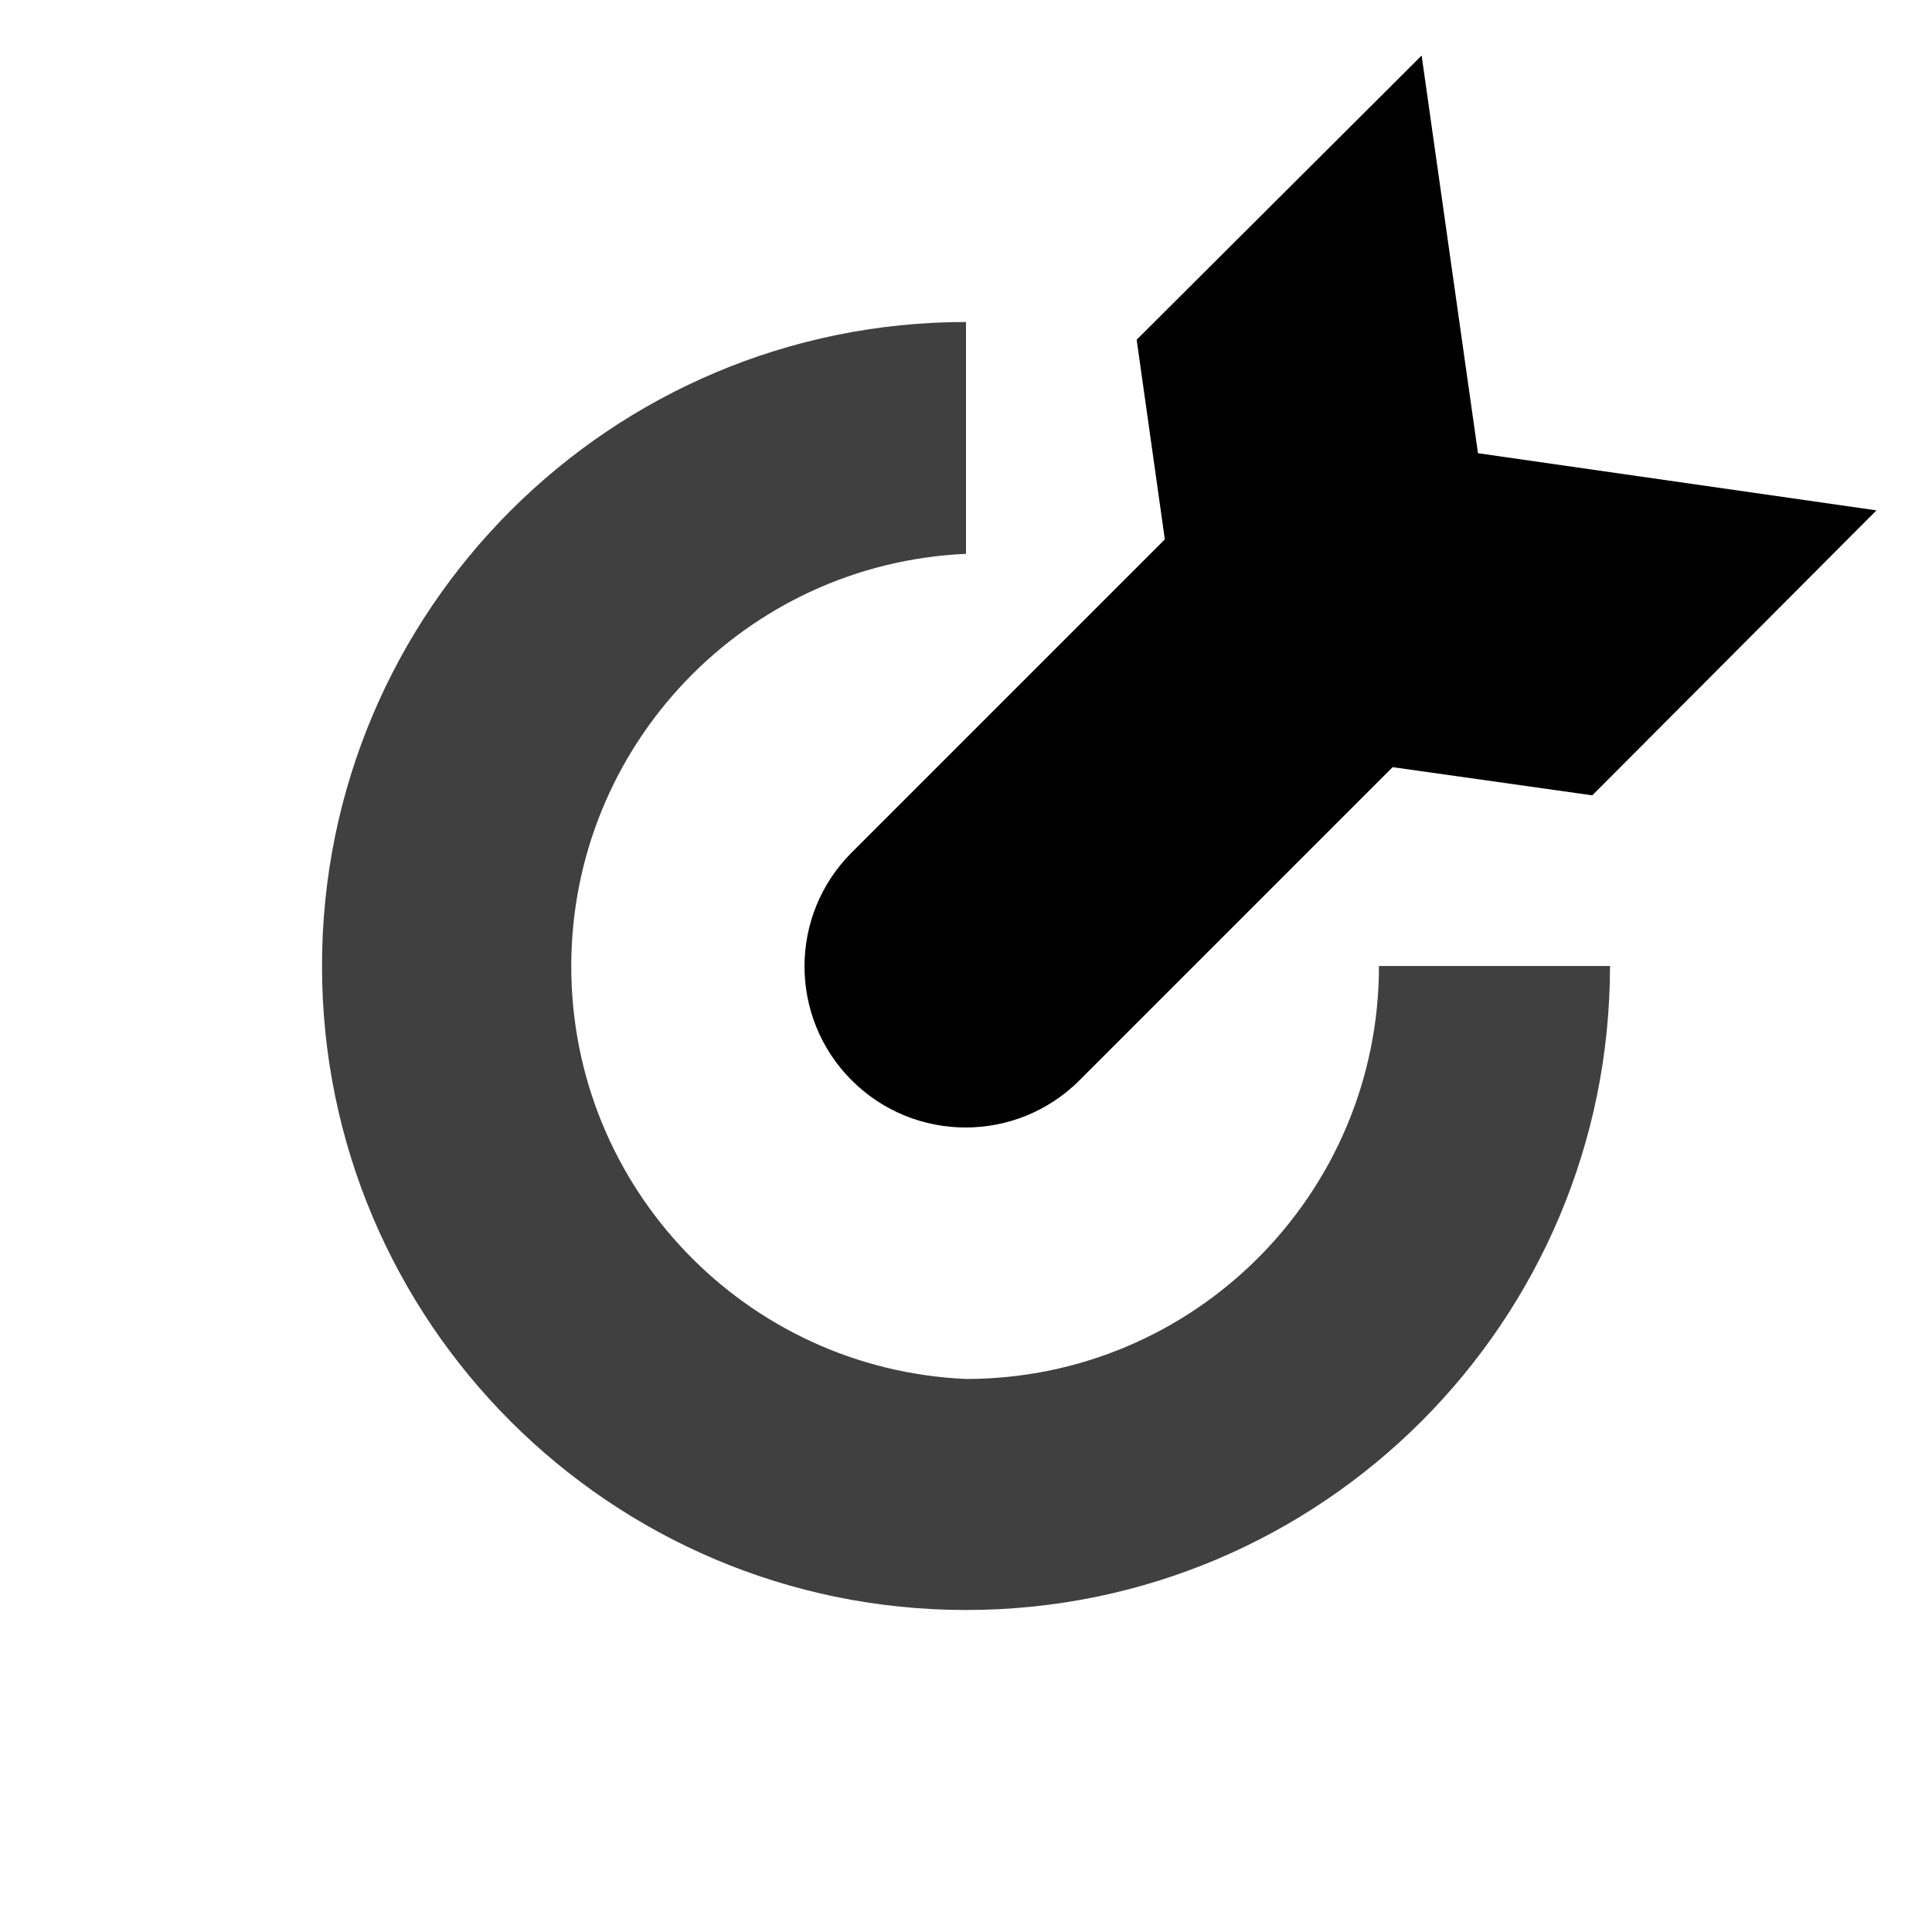
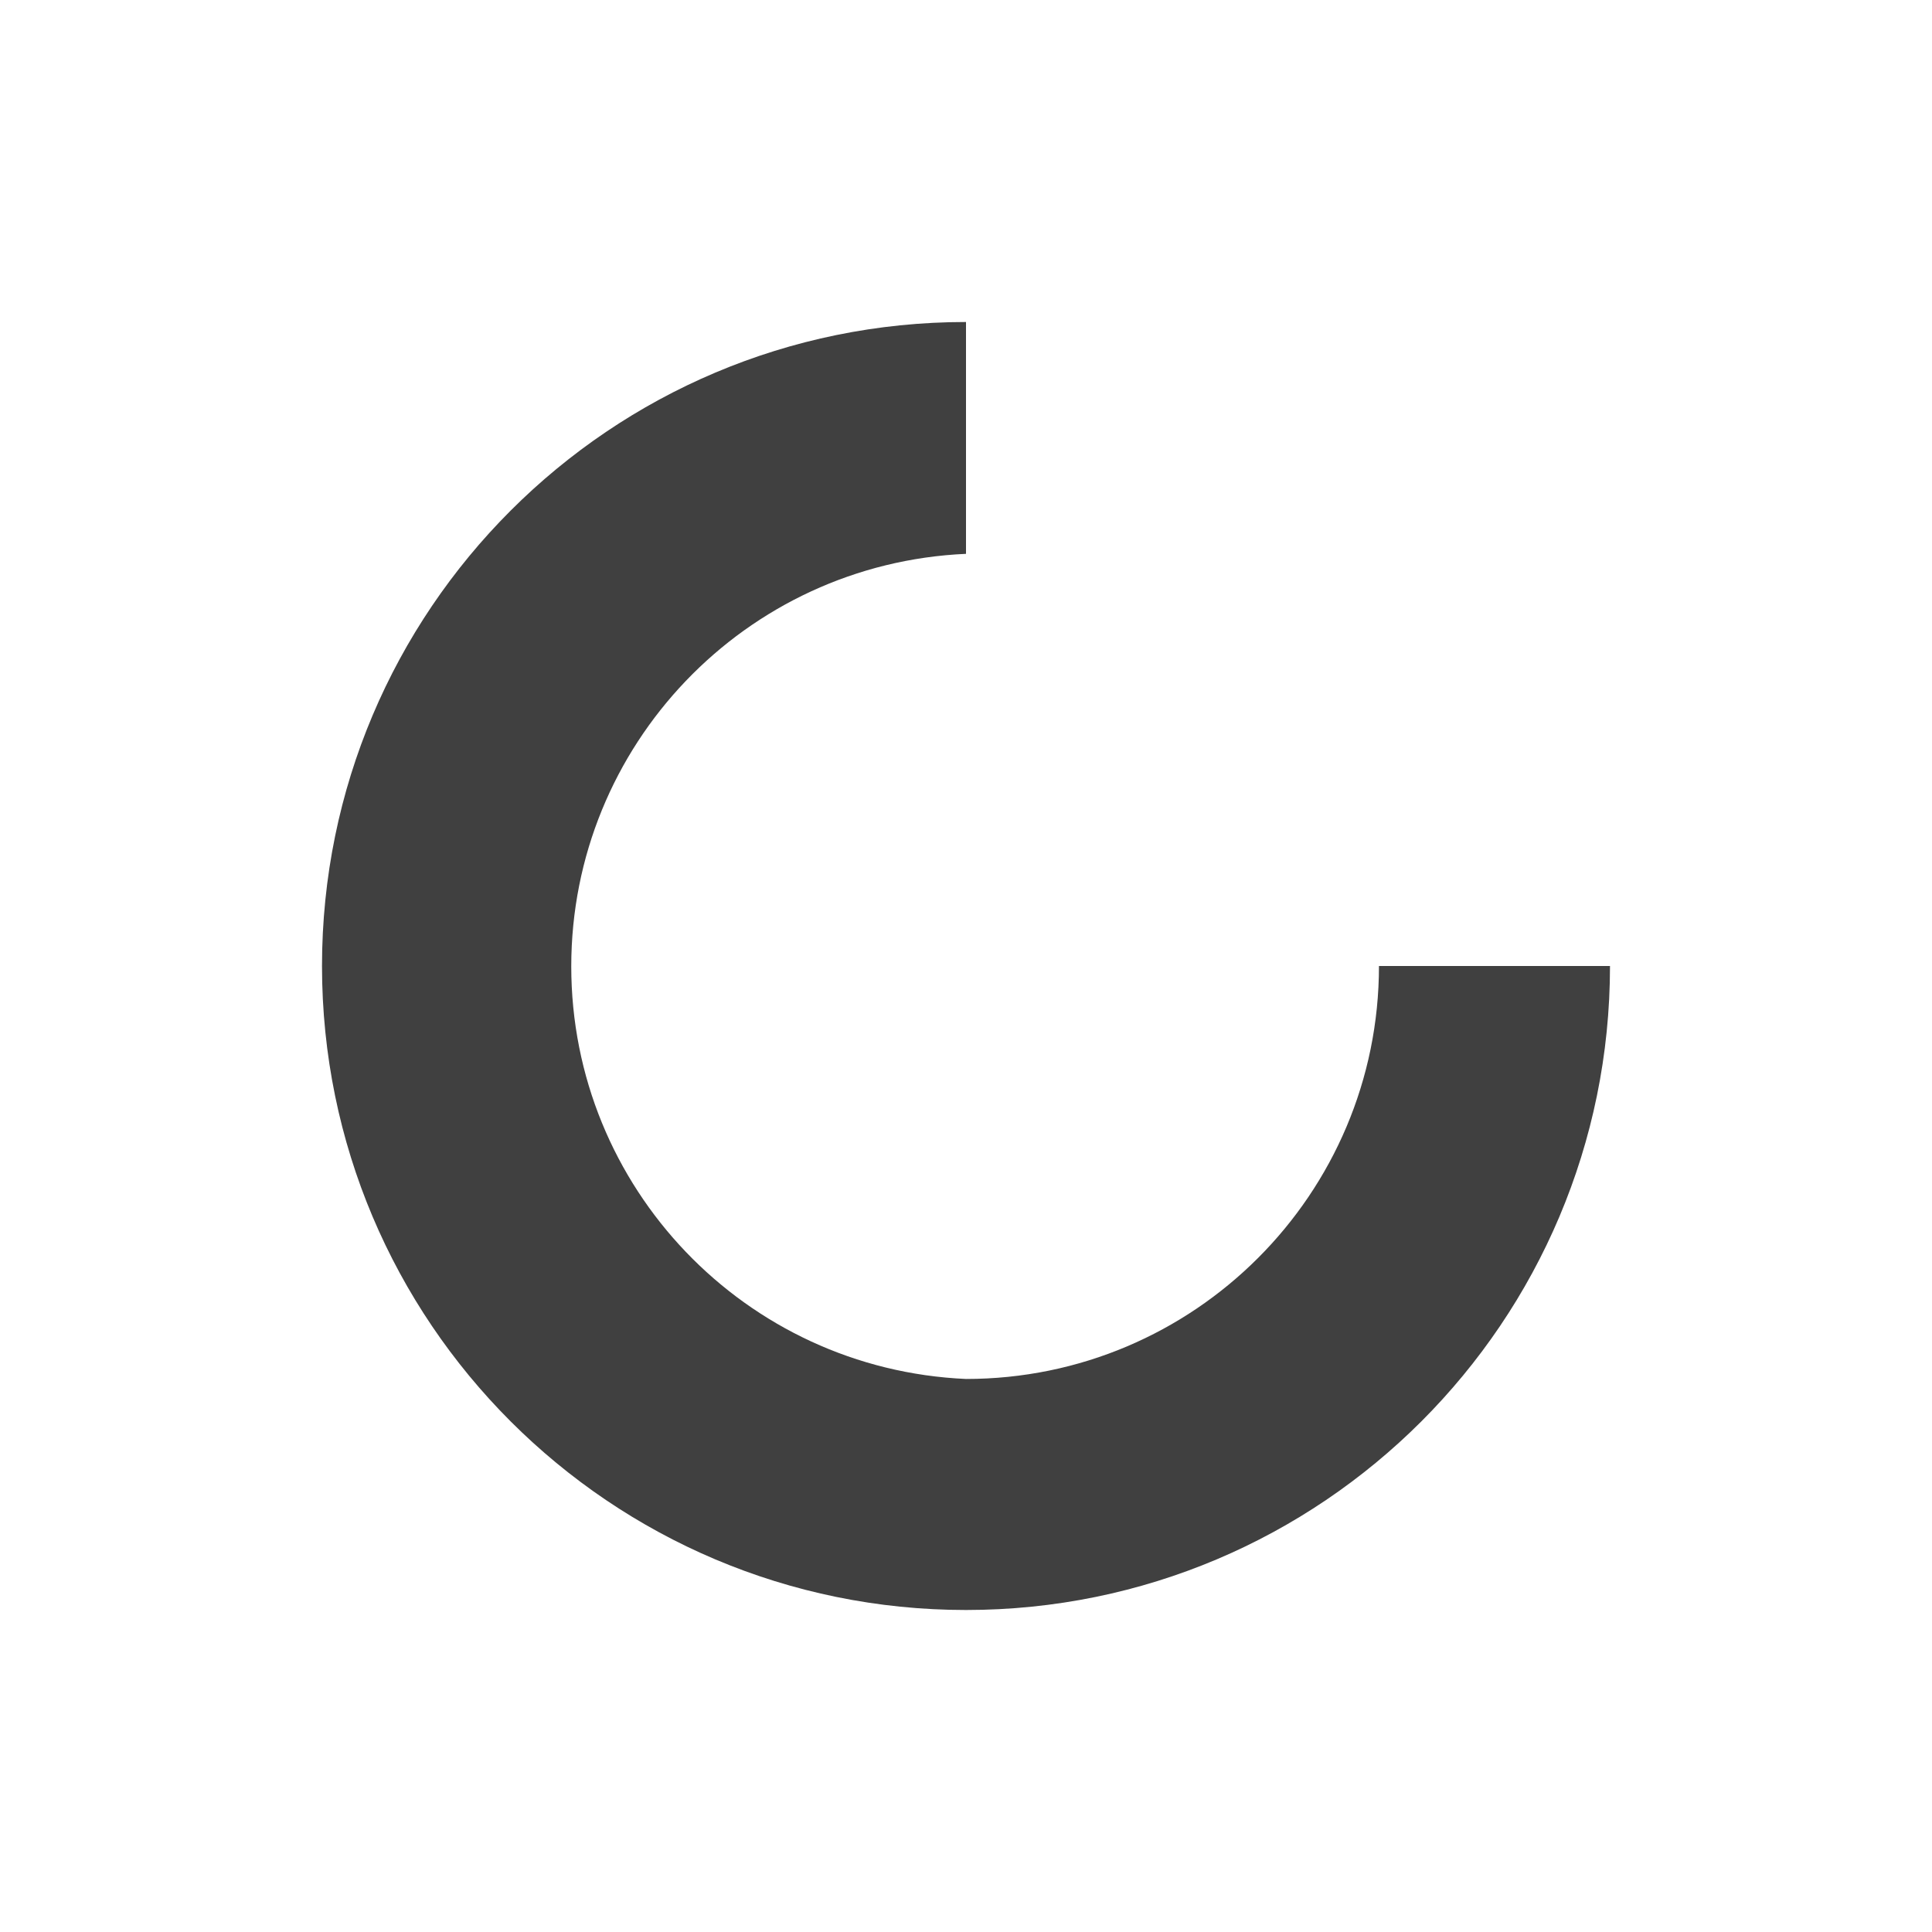
- <svg xmlns="http://www.w3.org/2000/svg" width="24" height="24" id="ads-active-small-on-dark" data-supported-dps="24x24" fill="currentColor">
+ <svg xmlns="http://www.w3.org/2000/svg" viewBox="0 0 24 24" id="ads-active-small-on-dark" data-supported-dps="24x24" fill="currentColor">
  <path d="M12 17.13a5.13 5.13 0 010-10.25V4a8 8 0 108 8h-2.87A5.13 5.13 0 0112 17.13z" style="isolation:isolate" opacity=".75" />
-   <path d="M23.31 6.34l-4.95-.71-.7-4.94-3.54 3.53.35 2.48-3.89 3.89a2 2 0 002.83 2.83l3.89-3.89 2.48.35z" />
</svg>
